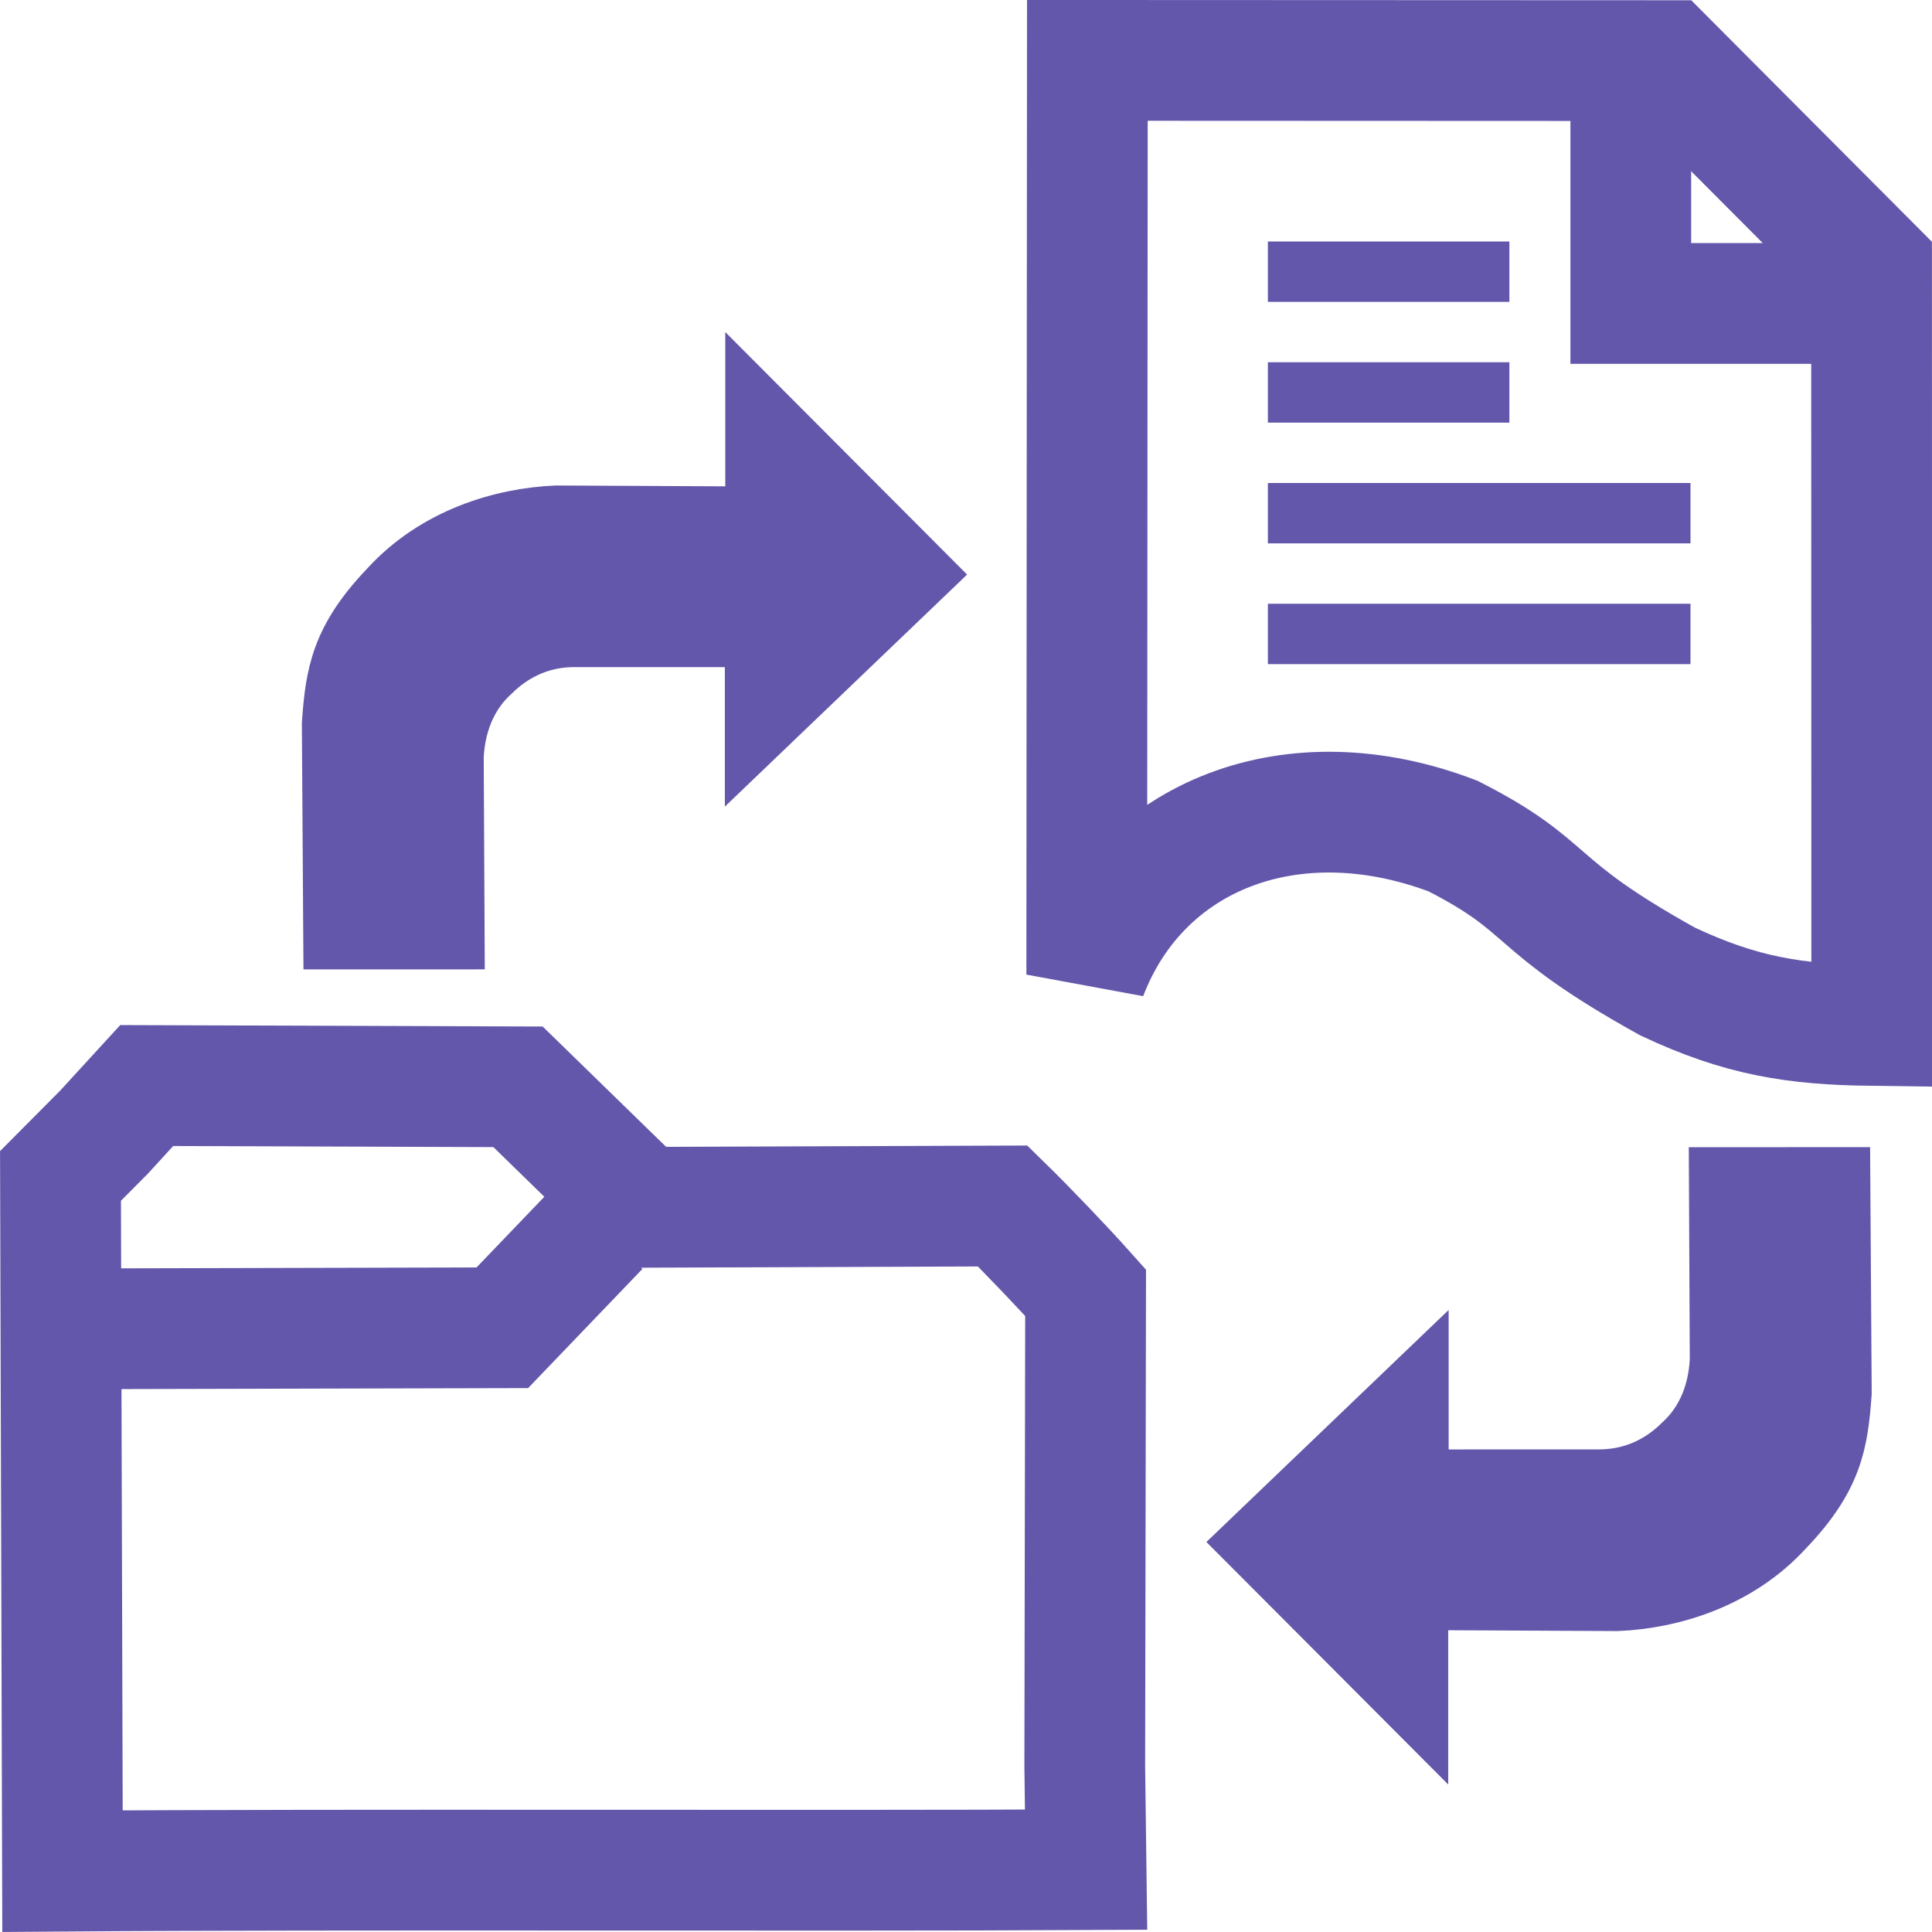
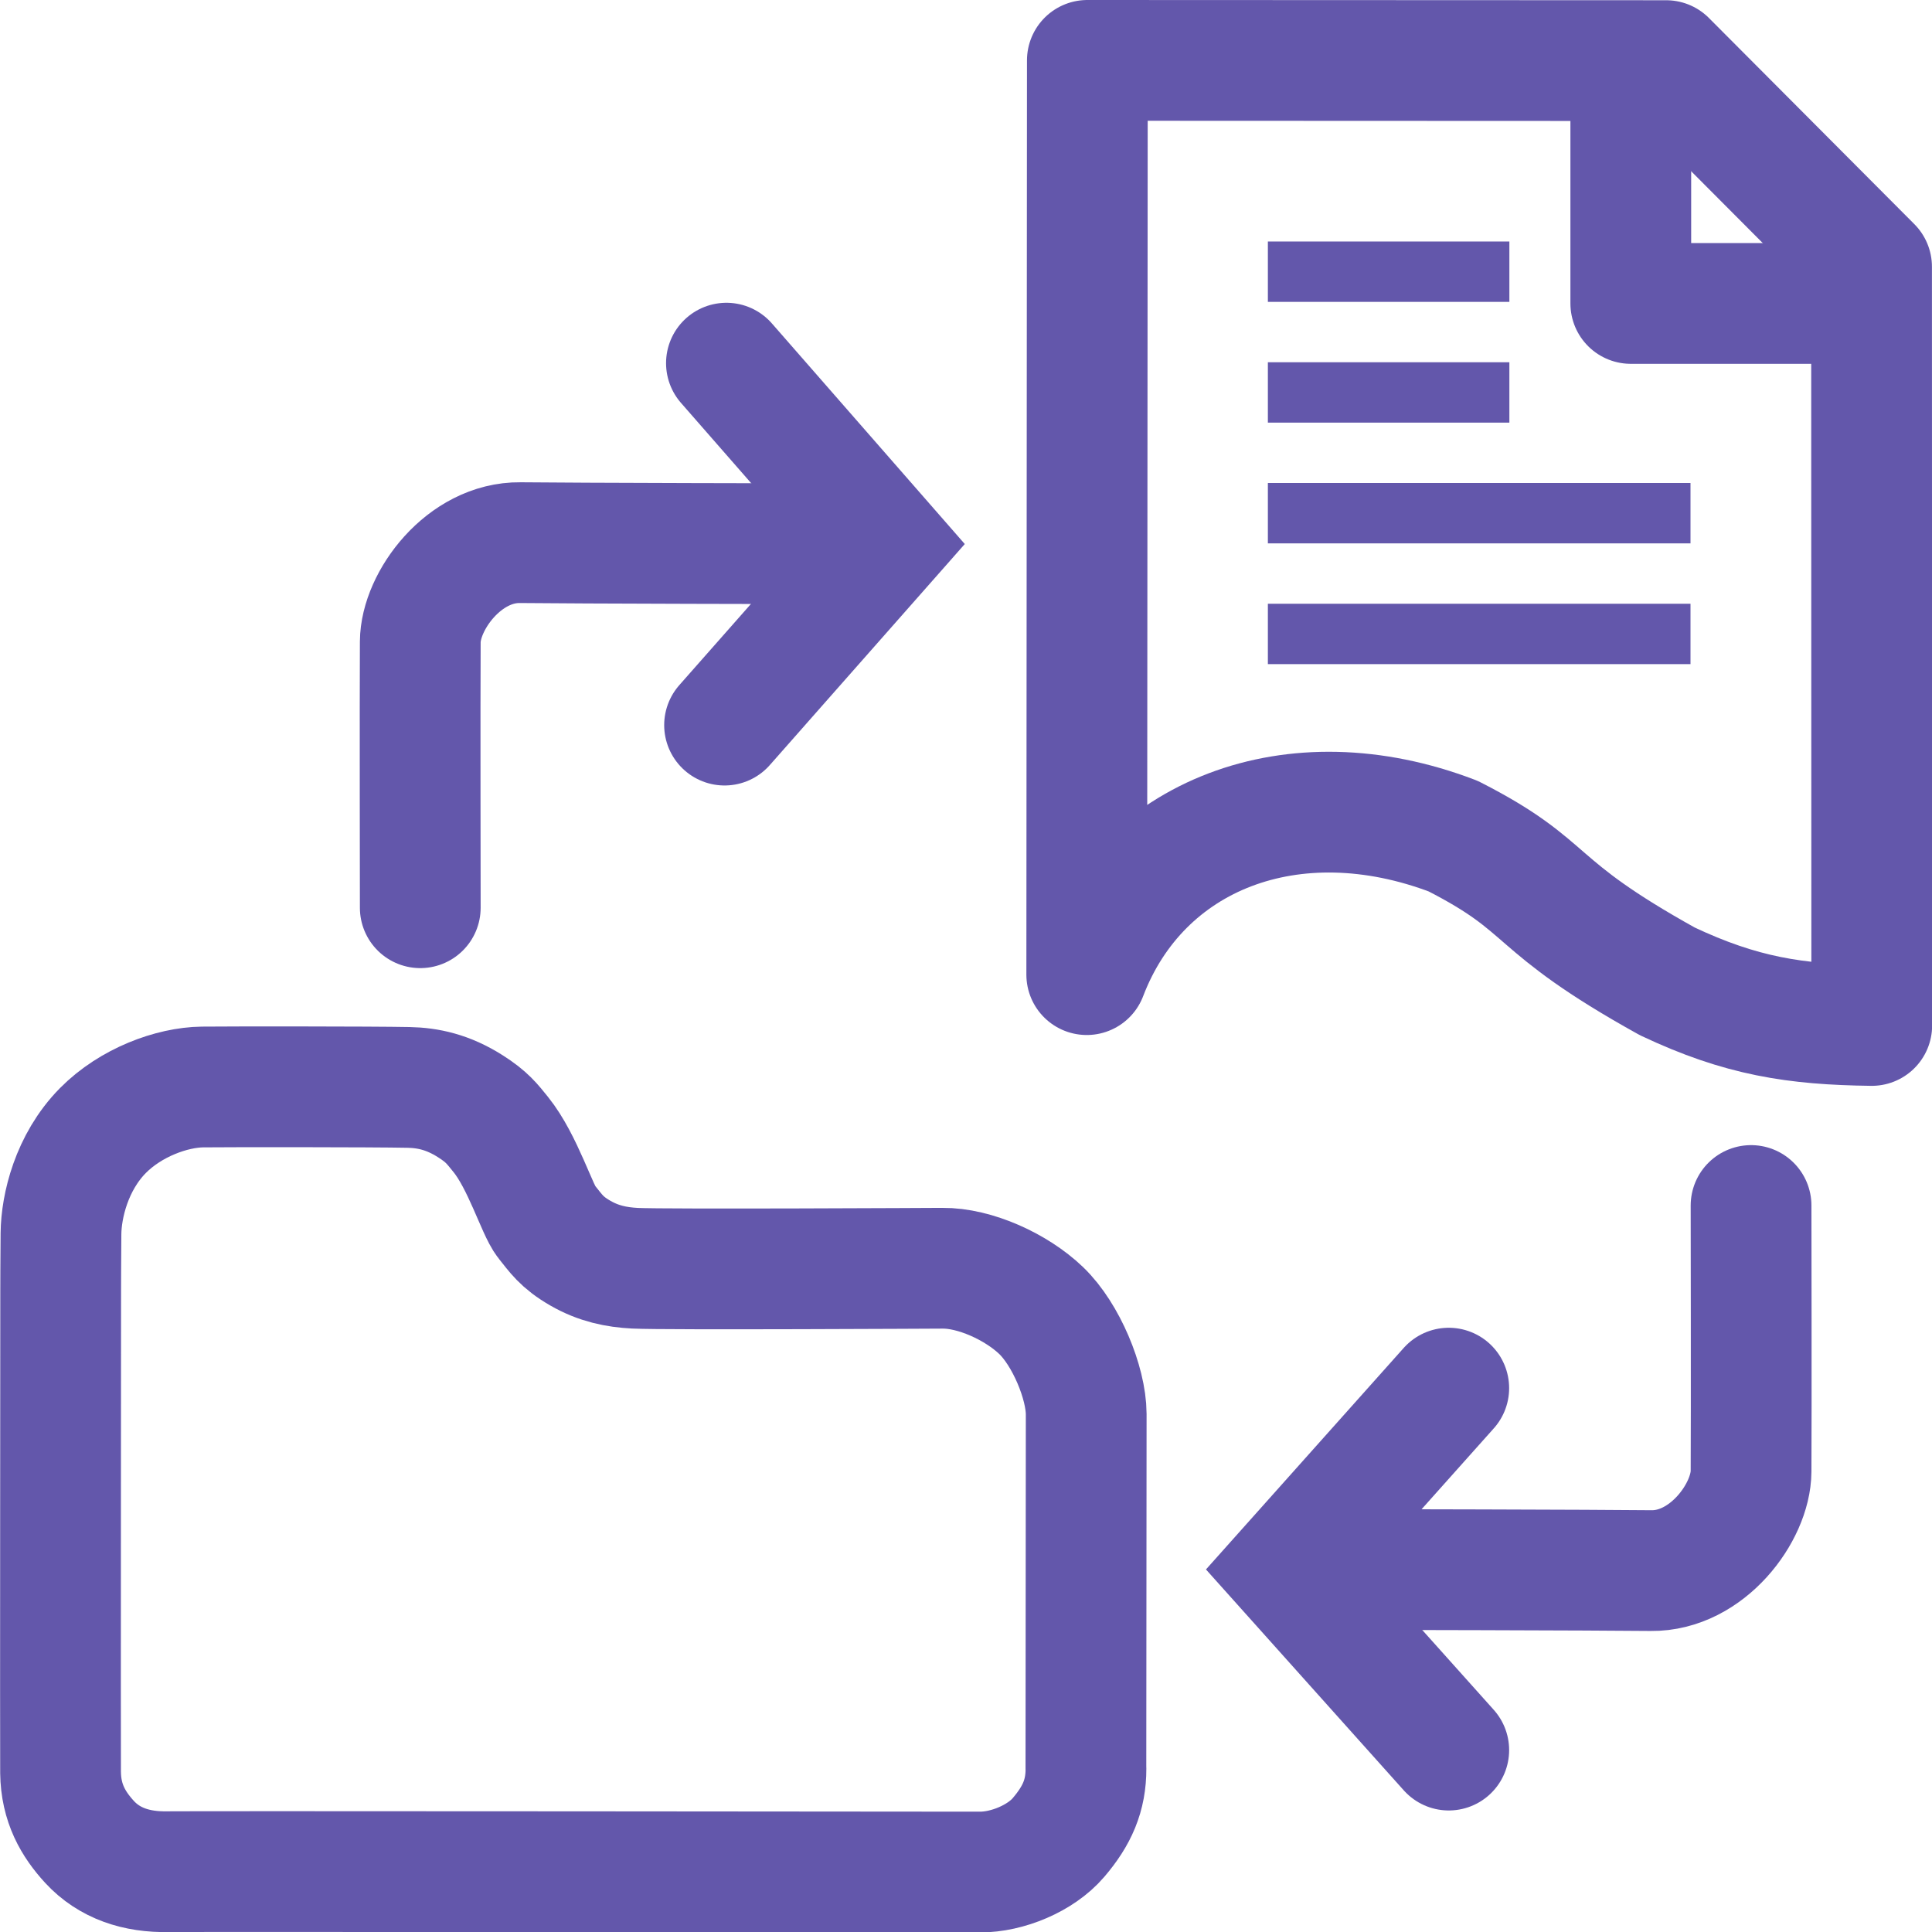
<svg xmlns="http://www.w3.org/2000/svg" width="32" height="32" version="1.1">
  <g fill="none" stroke="#6357ab">
-     <path d="m18.01 1-0.01 15.143c0.888-2.326 3.417-3.307 6.069-2.294 1.687 0.86 1.212 1.11 3.548 2.406 1.222 0.577 2.116 0.714 3.385 0.73l-0.003-12.567-3.402-3.414z" stroke-width="2" />
+     <path d="m18.01 1-0.01 15.143c0.888-2.326 3.417-3.307 6.069-2.294 1.687 0.86 1.212 1.11 3.548 2.406 1.222 0.577 2.116 0.714 3.385 0.73l-0.003-12.567-3.402-3.414z" stroke-linejoin="round" stroke-width="2" />
    <path d="m21 4.5h4" stroke-width="1" />
    <path d="m21 10.5h7" />
-     <path d="m17.967 29.254 0.014-7.843c-0.357-0.4-0.966-1.038-1.373-1.436l-5.98 0.022-2.048-1.996-6.15-0.021-0.71 0.775-0.718 0.722 0.033 11.515c4.566-0.035 12.553 0 16.954-0.024z" stroke-width="2" />
-     <path d="m9.919 20.325-1.599 1.667-7.277 0.018" stroke-width="2" />
-   </g>
-   <path d="m28.474 19.501 2.004-5e-4 0.023 3.572c-0.058 0.813-0.148 1.391-0.949 2.227-0.781 0.858-1.882 1.178-2.765 1.216l-3.3-0.016v1.848l-2.791-2.799 2.798-2.68v1.639l2.996-1e-3c0.347-1e-3 0.889-0.088 1.392-0.589 0.499-0.459 0.592-1.066 0.606-1.4z" fill="#6357ab" stroke="#6357ab" stroke-width="1px" />
-   <path d="m7.527 15.556-2.004 5e-4 -0.023-3.572c0.058-0.813 0.148-1.391 0.948-2.227 0.781-0.858 1.882-1.178 2.765-1.216l3.3 0.016v-1.848l2.791 2.799-2.798 2.68v-1.639h-2.996c-0.347 0-0.889 0.088-1.392 0.589-0.499 0.459-0.592 1.066-0.606 1.4z" fill="#6357ab" stroke="#6357ab" stroke-width="1px" />
-   <g fill="none" stroke="#6357ab">
-     <path d="m27.011 0.651v4.375l4.486 1e-4" stroke-width="2" />
+     <path d="m17.986 29.294c-7.03e-4 -0.315 0.005-5.872 0.005-5.872-0.002-0.518-0.333-1.319-0.746-1.715-0.412-0.395-1.101-0.707-1.638-0.701 0 0-4.6 0.025-5.09 0-0.311-0.016-0.603-0.077-0.901-0.248-0.317-0.182-0.406-0.327-0.568-0.528-0.151-0.188-0.39-0.988-0.753-1.438-0.144-0.178-0.229-0.294-0.503-0.468-0.372-0.237-0.705-0.307-1.028-0.313-0.588-0.012-2.958-0.012-3.409-0.007-0.508 0.006-1.191 0.256-1.651 0.722-0.52 0.527-0.689 1.253-0.694 1.704-0.004 0.363-0.005 0.963-0.005 0.963s-0.006 7.644-0.002 7.965c0.006 0.511 0.213 0.859 0.48 1.15 0.327 0.355 0.778 0.504 1.302 0.493 0.309-0.006 13.164 0.005 13.443 0.006 0.457 0.002 1.01-0.228 1.303-0.571 0.309-0.361 0.457-0.697 0.456-1.142z" stroke-linejoin="round" stroke-width="2" />
+     <path d="m27.011 0.651v4.375l4.486 1e-4" stroke-linejoin="round" stroke-width="2" />
    <path d="m21 8.5h7" />
    <path d="m21 6.5h4" stroke-width="1" />
  </g>
+   <g fill="none" stroke="#6357ab" stroke-linecap="round" stroke-width="2">
+     <path d="m6.961 15.035s-0.006-3.49-1e-7 -4.404c0.004-0.678 0.727-1.654 1.656-1.643 0.785 0.01 4.951 0.019 5.332 0.019" />
+     <path d="m12.032 6.015 2.617 2.993-2.648 3.002" />
+   </g>
+   <g transform="rotate(180 17.982 17.501)" fill="none" stroke="#6357ab" stroke-linecap="round" stroke-width="2">
+     <path d="m6.961 15.035s-0.006-3.49-1e-7 -4.404c0.004-0.678 0.727-1.654 1.656-1.643 0.785 0.01 4.951 0.019 5.332 0.019" />
+     <path d="m11.968 6.015 2.68 2.993-2.68 3.002" />
+   </g>
</svg>
